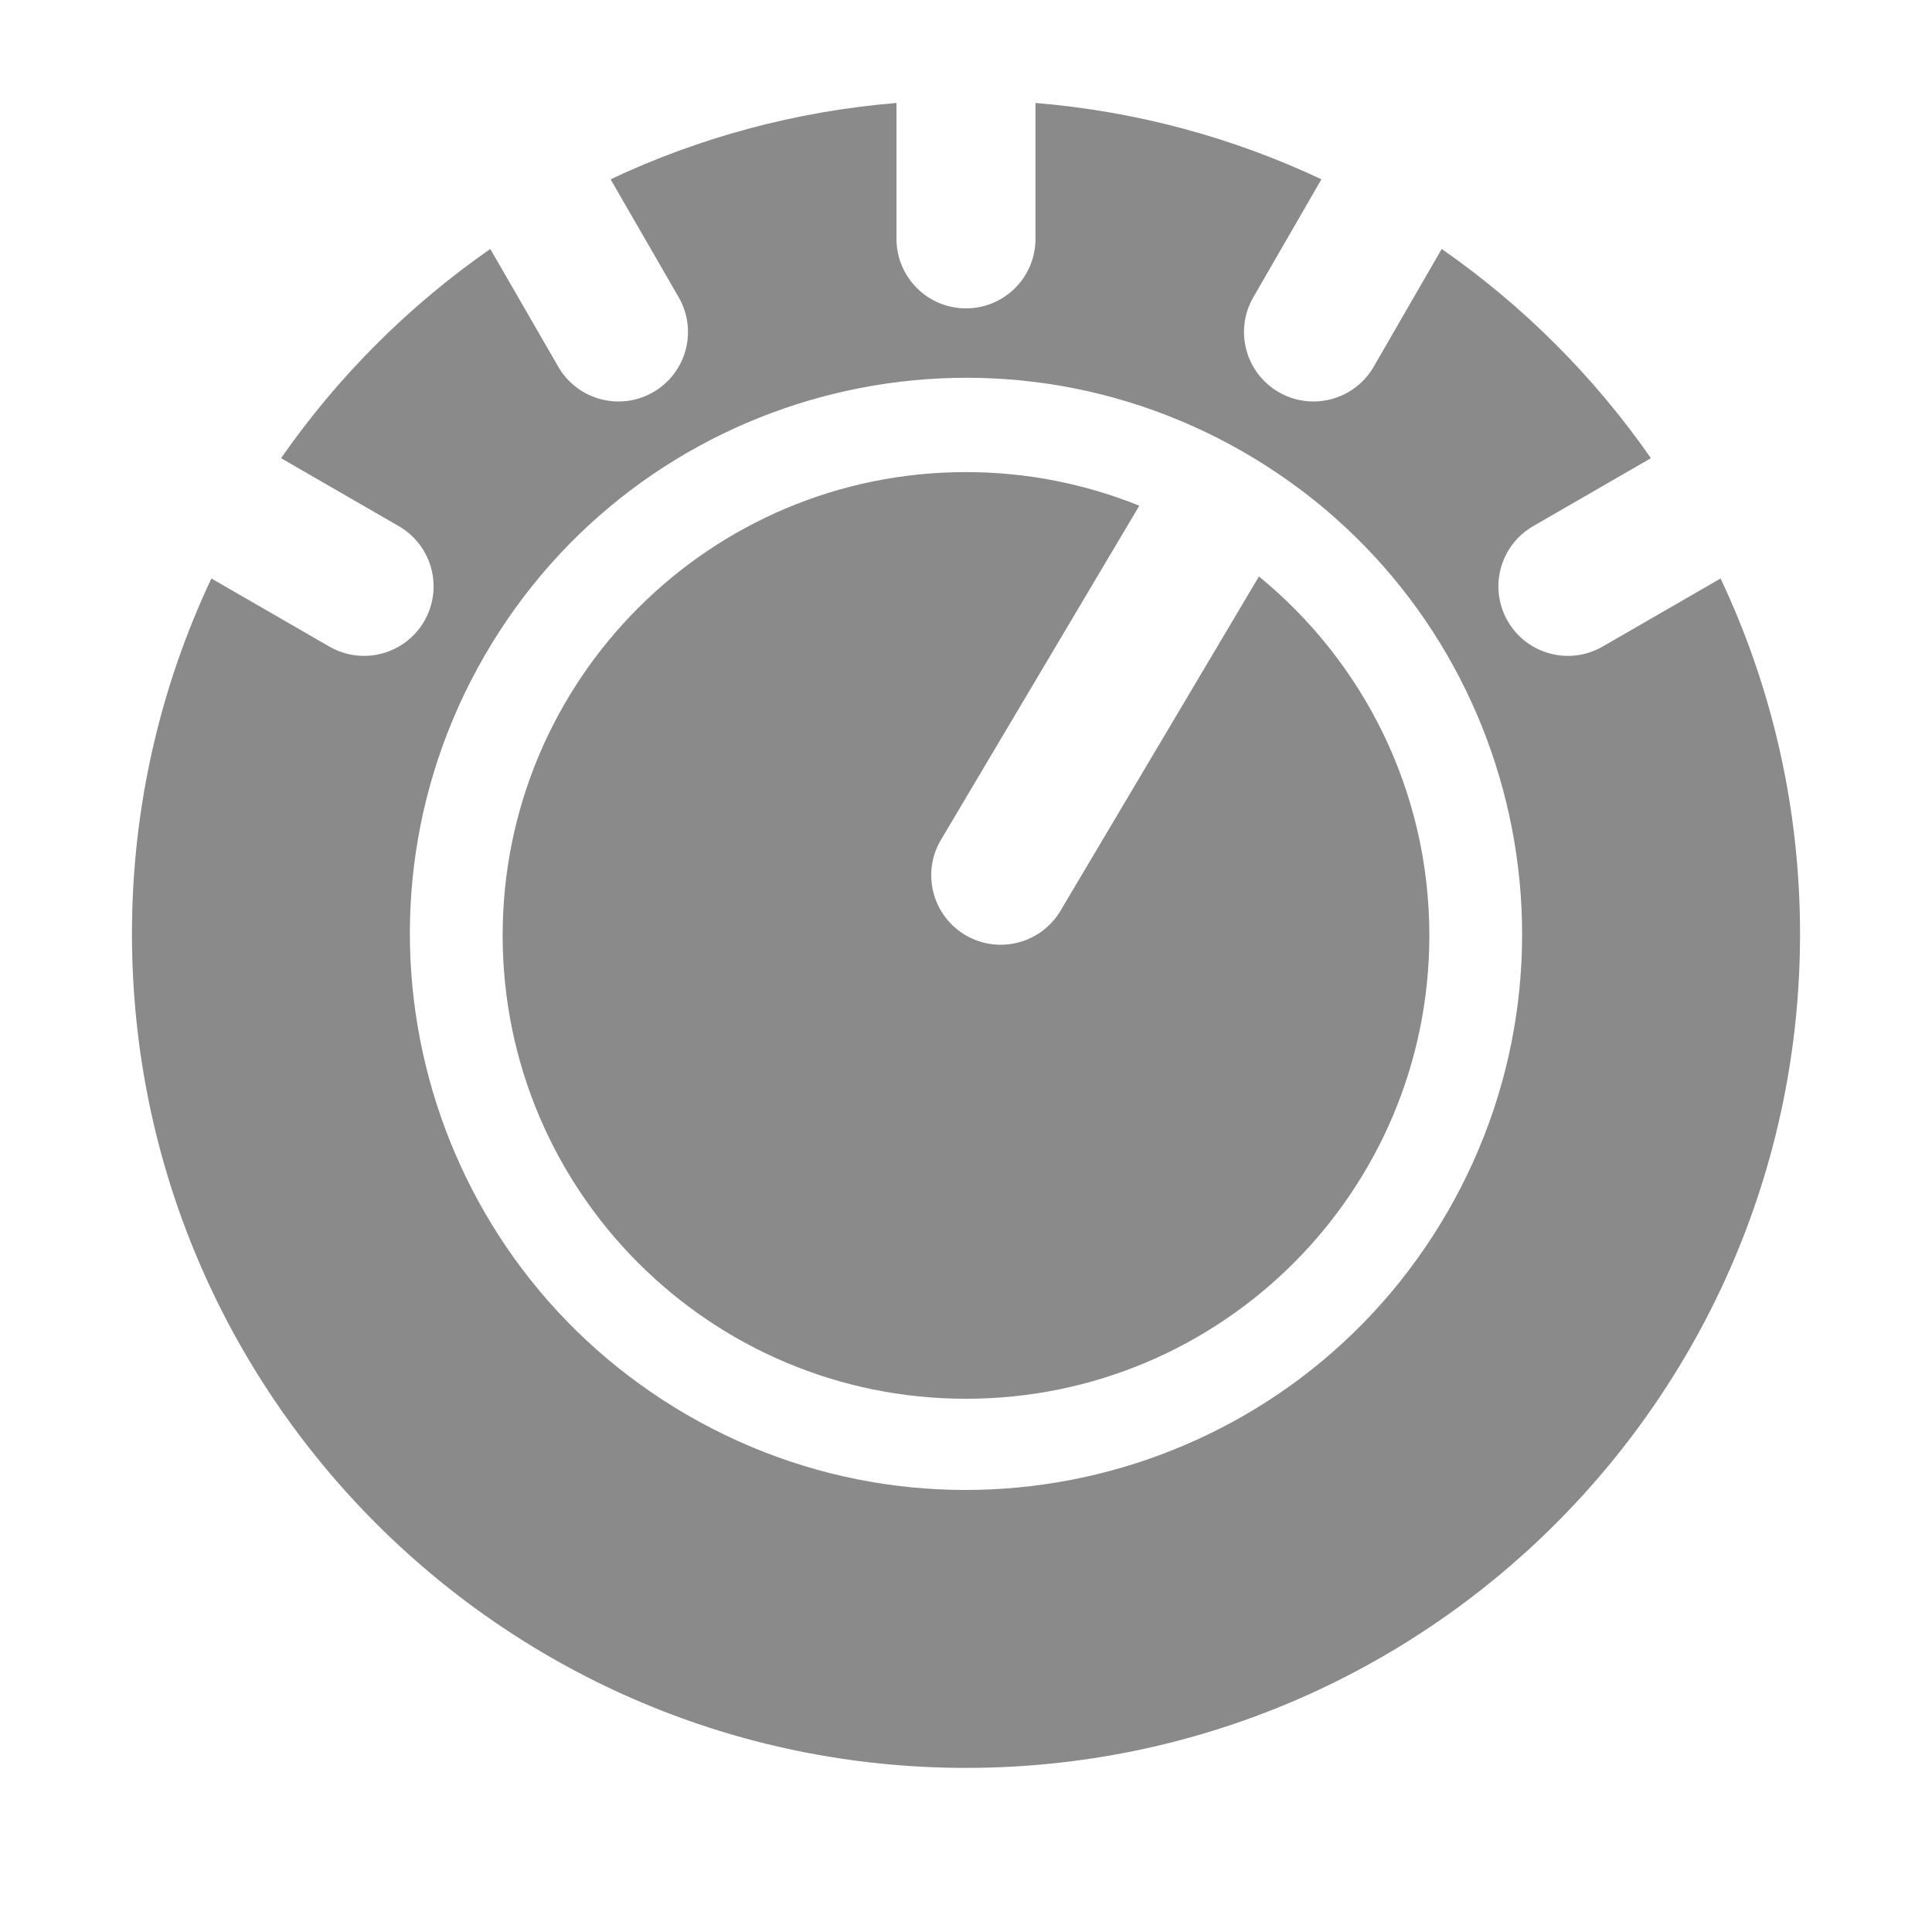
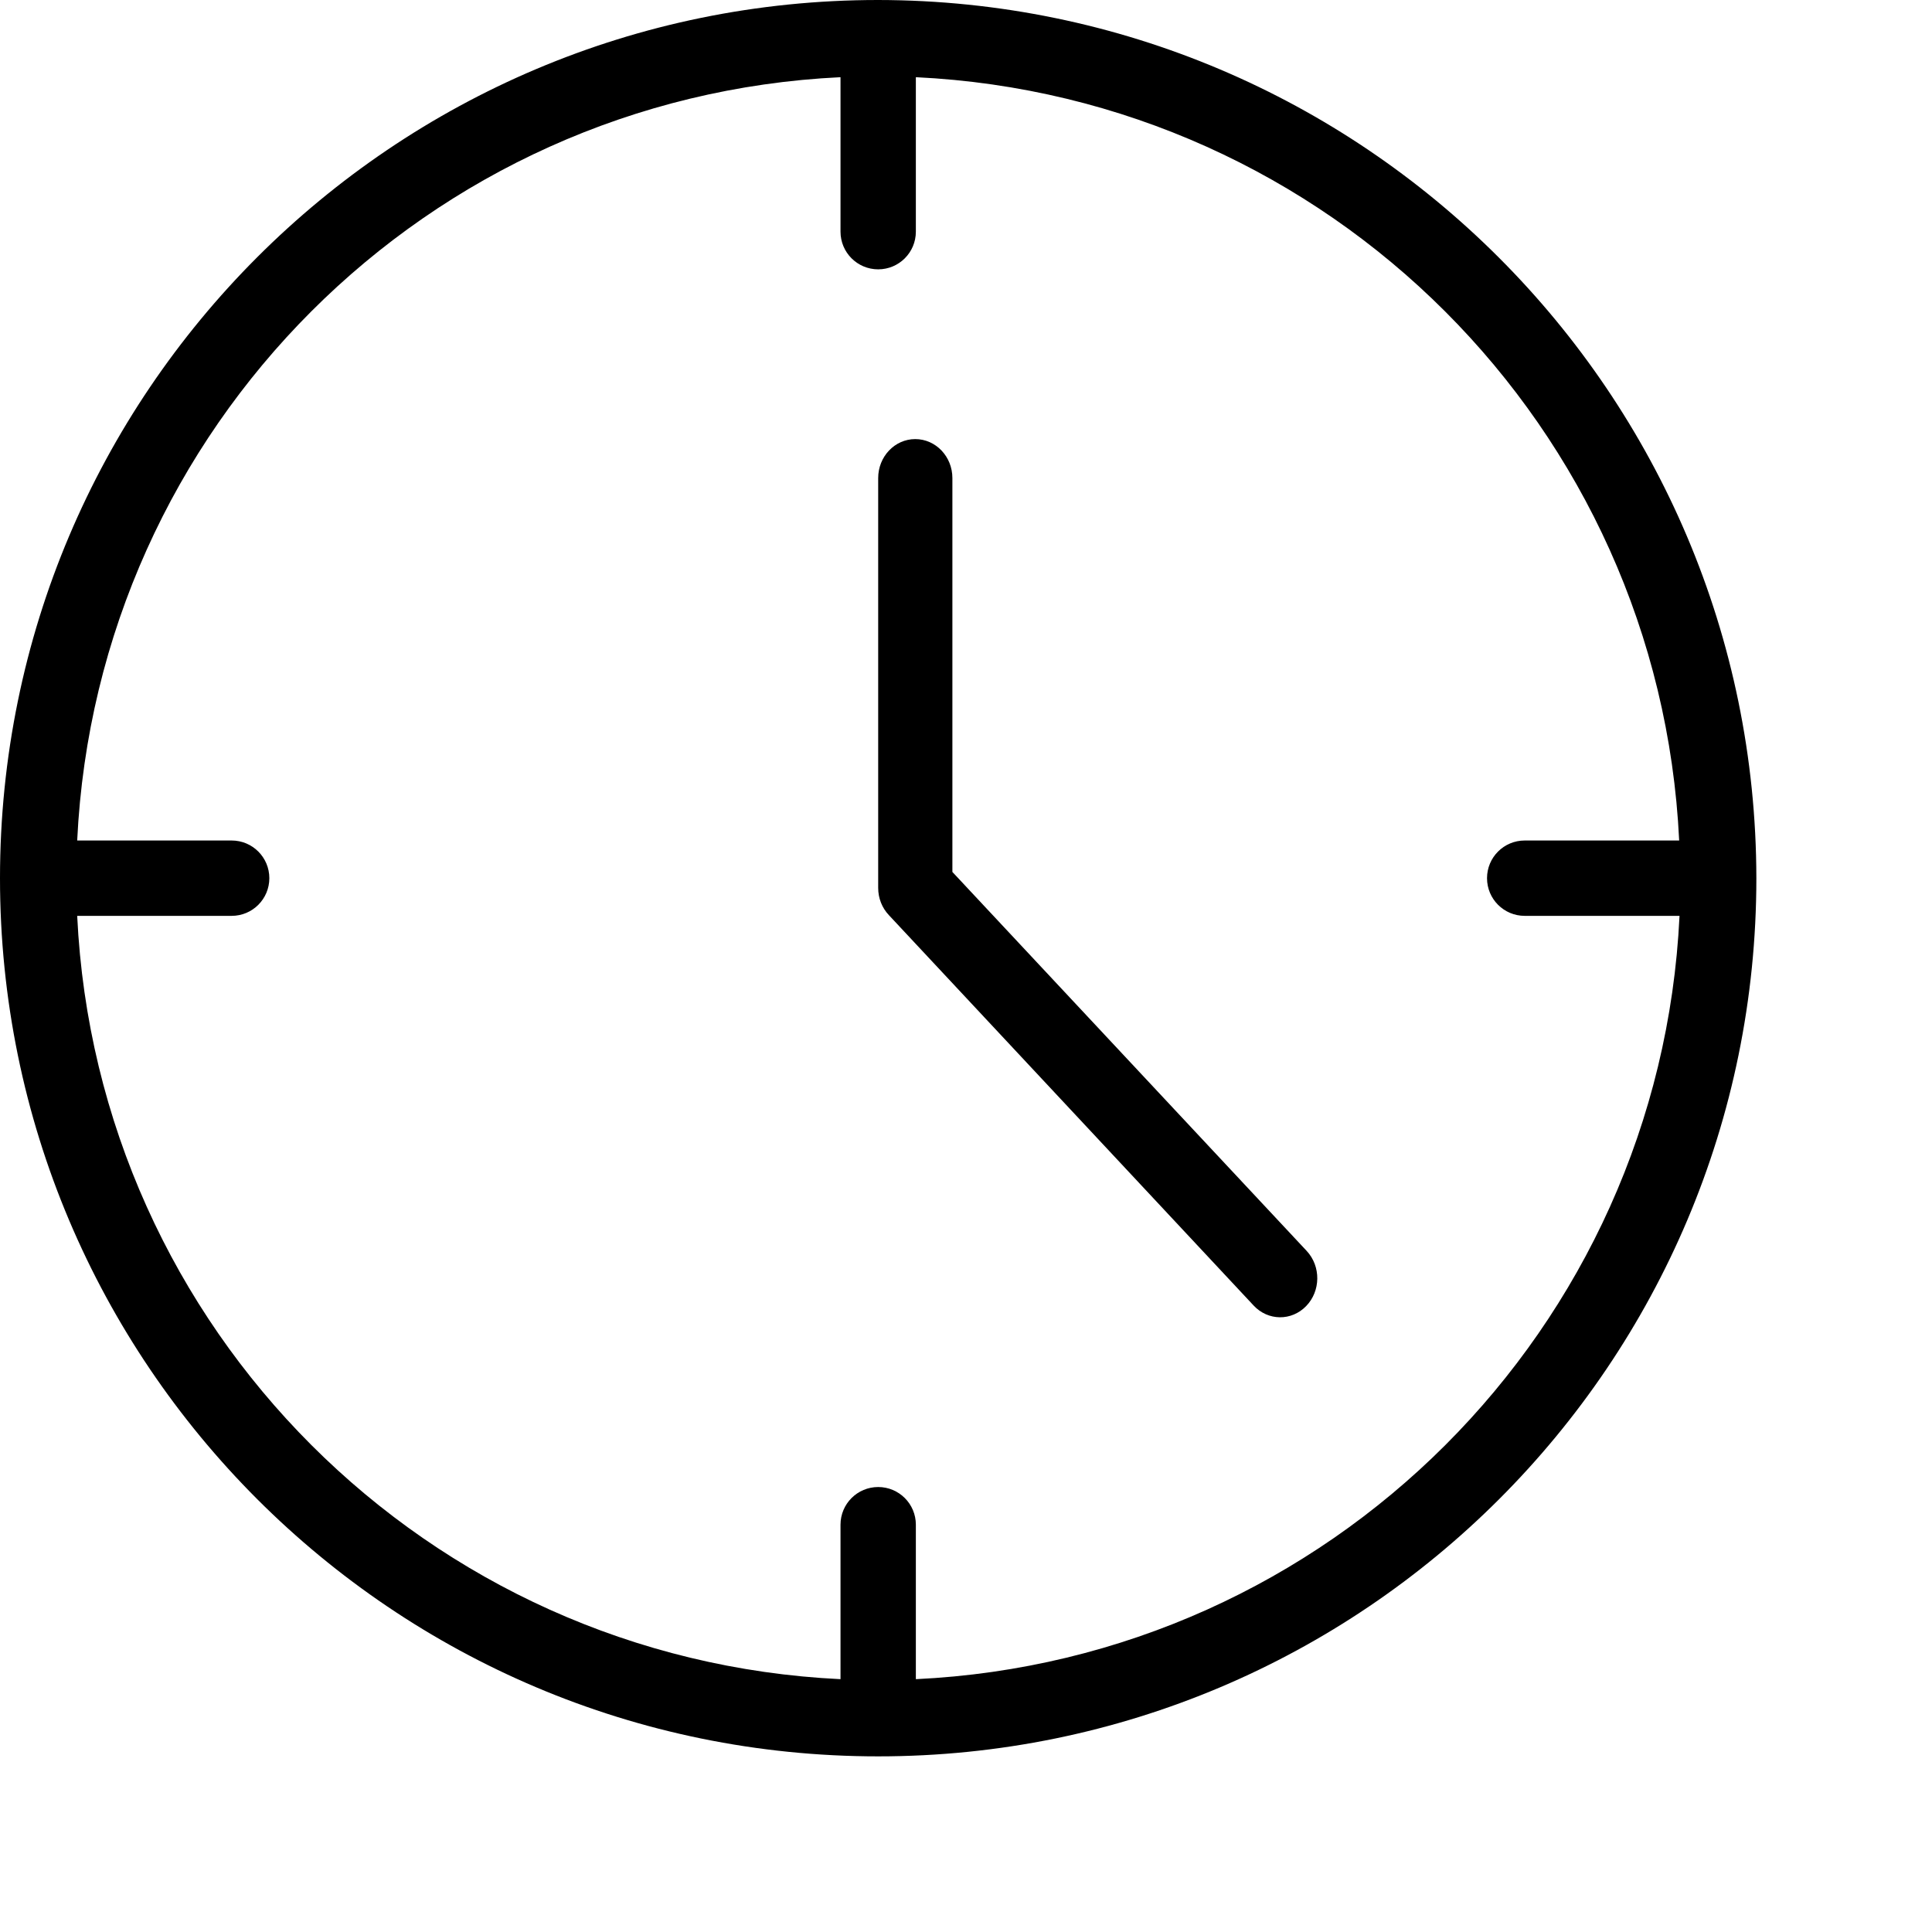
- <svg xmlns="http://www.w3.org/2000/svg" t="1537262880117" class="icon" style="" viewBox="0 0 1024 1024" version="1.1" p-id="6607" width="200" height="200">
-   <defs>
-     <style type="text/css" />
-   </defs>
-   <path d="M911.945 306.603l-62.498 36.078c-17.623 10.178-40.146 4.144-50.316-13.477-10.177-17.622-4.144-40.145 13.469-50.324l62.422-36.034c-30.075-43.23-67.661-80.808-110.887-110.891l-36.05 62.415c-10.171 17.621-32.693 23.655-50.316 13.486-17.625-10.178-23.657-32.701-13.48-50.322L700.379 95.038c-46.632-22.001-97.724-36.021-151.552-40.467l0 72.036c0 20.337-16.481 36.836-36.837 36.836-20.337 0-36.836-16.499-36.836-36.836L475.154 54.57c-53.818 4.446-104.913 18.466-151.533 40.462l36.089 62.503c10.17 17.622 4.134 40.144-13.489 50.322-17.612 10.169-40.146 4.135-50.325-13.486l-36.032-62.415c-43.235 30.082-80.812 67.666-110.894 110.891l62.411 36.034c17.624 10.179 23.657 32.703 13.489 50.324-10.17 17.621-32.703 23.656-50.327 13.477l-62.498-36.072c-26.967 57.153-42.105 120.981-42.105 188.367 0 244.134 197.907 442.042 442.051 442.042 244.153 0 442.067-197.905 442.067-442.042C954.058 427.586 938.92 363.756 911.945 306.603zM767.226 642.319c-81.386 140.943-261.623 189.244-402.584 107.868-140.962-81.383-189.254-261.618-107.865-402.565 81.378-140.946 261.624-189.245 402.584-107.87C800.302 321.137 848.603 501.373 767.226 642.319zM667.259 305.543 562.32 482.313c-10.17 17.611-32.695 23.655-50.325 13.487-17.613-10.179-23.656-32.711-13.479-50.324L603.857 268.041c-28.384-11.46-59.371-17.824-91.863-17.824-135.626 0-245.582 109.951-245.582 245.583 0 135.62 109.956 245.572 245.582 245.572 135.645 0 245.593-109.95 245.593-245.572C757.588 419.071 722.381 350.582 667.259 305.543z" p-id="6608" fill="#8a8a8a" />
+ <svg xmlns="http://www.w3.org/2000/svg" width="22px" height="22px" viewBox="0 0 22 22" version="1.1">
+   <defs />
+   <path d="M10,0 C4.477,0 0,4.477 0,10 C0,15.523 4.477,20 10,20 C15.523,20 20,15.523 20,10 C19.993,4.48 15.52,0.007 10,0 Z M10.429,19.121 L10.429,17.362 C10.429,17.125 10.237,16.933 10,16.933 C9.763,16.933 9.571,17.125 9.571,17.362 L9.571,19.121 C4.867,18.896 1.104,15.133 0.879,10.429 L2.638,10.429 C2.875,10.429 3.067,10.237 3.067,10 C3.067,9.763 2.875,9.571 2.638,9.571 L0.879,9.571 C1.104,4.867 4.867,1.104 9.571,0.879 L9.571,2.638 C9.571,2.875 9.763,3.067 10,3.067 C10.237,3.067 10.429,2.875 10.429,2.638 L10.429,0.879 C15.133,1.104 18.896,4.867 19.121,9.571 L17.362,9.571 C17.125,9.571 16.933,9.763 16.933,10 C16.933,10.237 17.125,10.429 17.362,10.429 L17.366,10.429 L19.125,10.429 C18.9,15.135 15.135,18.898 10.429,19.121 Z" id="Shape" />
+   <path d="M14.879,14.244 L10.845,9.929 L10.845,5.444 C10.845,5.199 10.656,5 10.422,5 C10.189,5 10,5.199 10,5.444 L10,10.111 C10,10.228 10.044,10.339 10.123,10.422 L14.275,14.866 C14.439,15.042 14.706,15.045 14.873,14.873 C15.04,14.701 15.043,14.42 14.879,14.244 Z" id="Shape" />
</svg>
